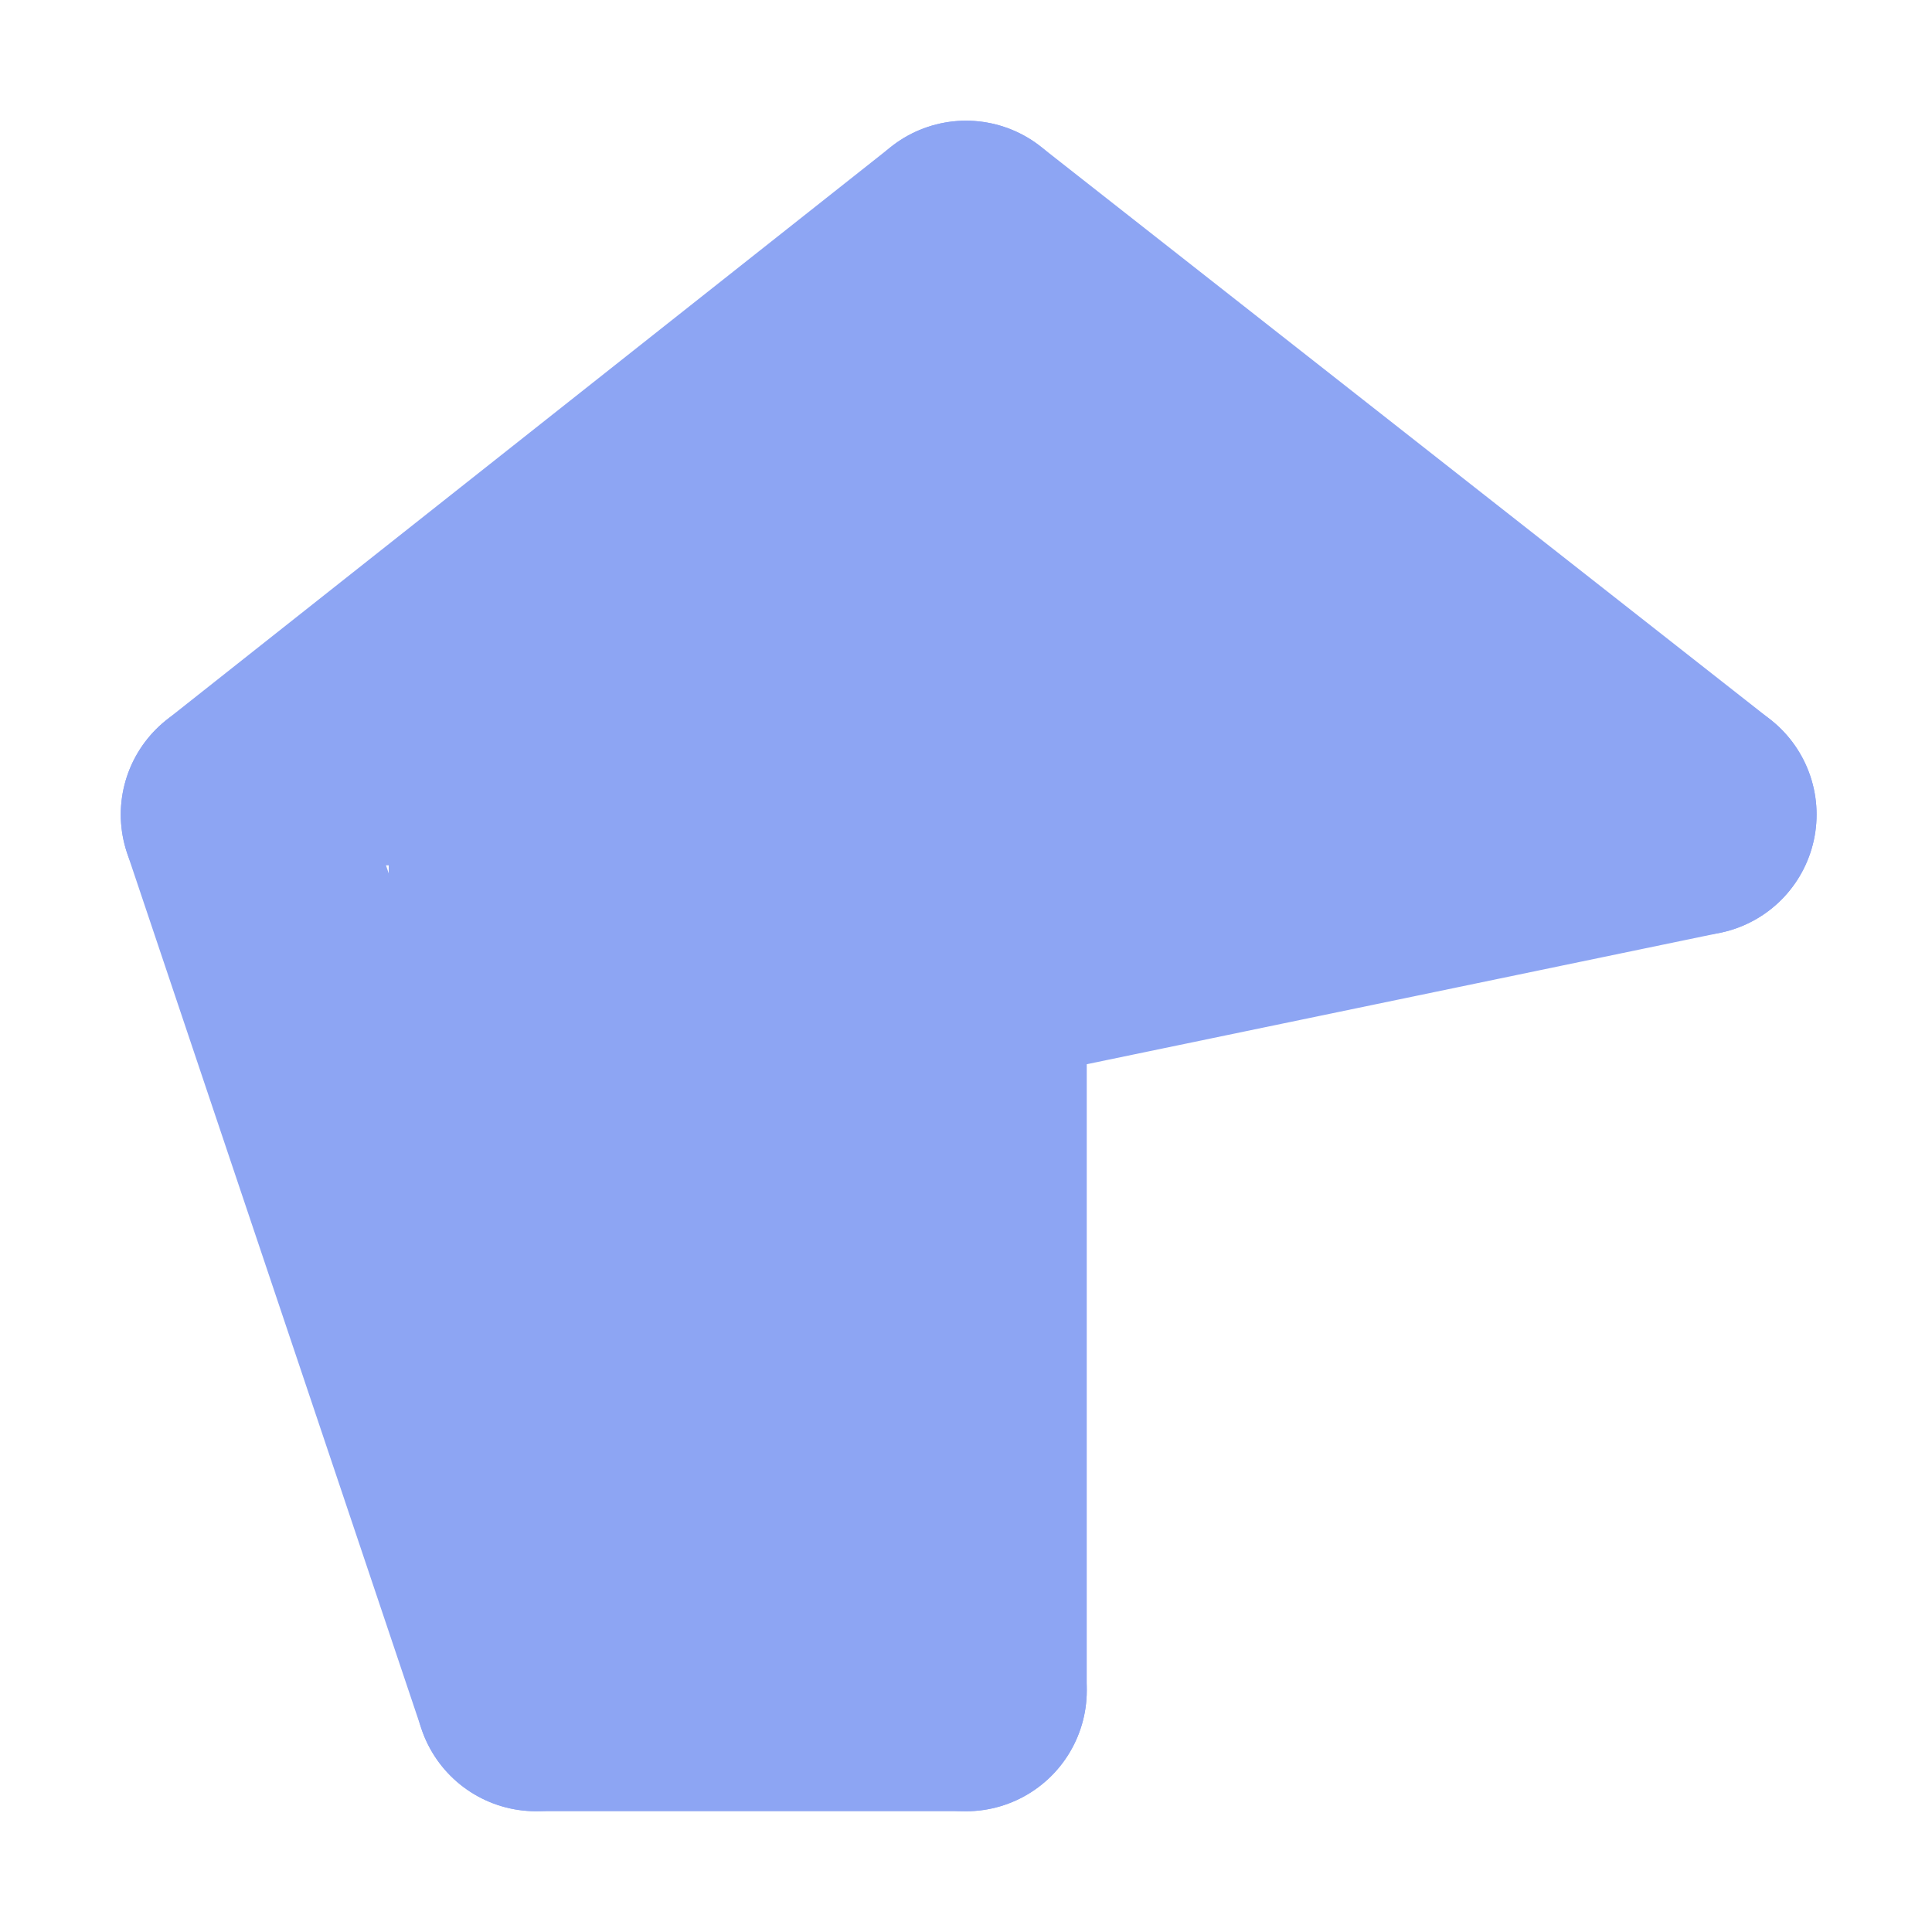
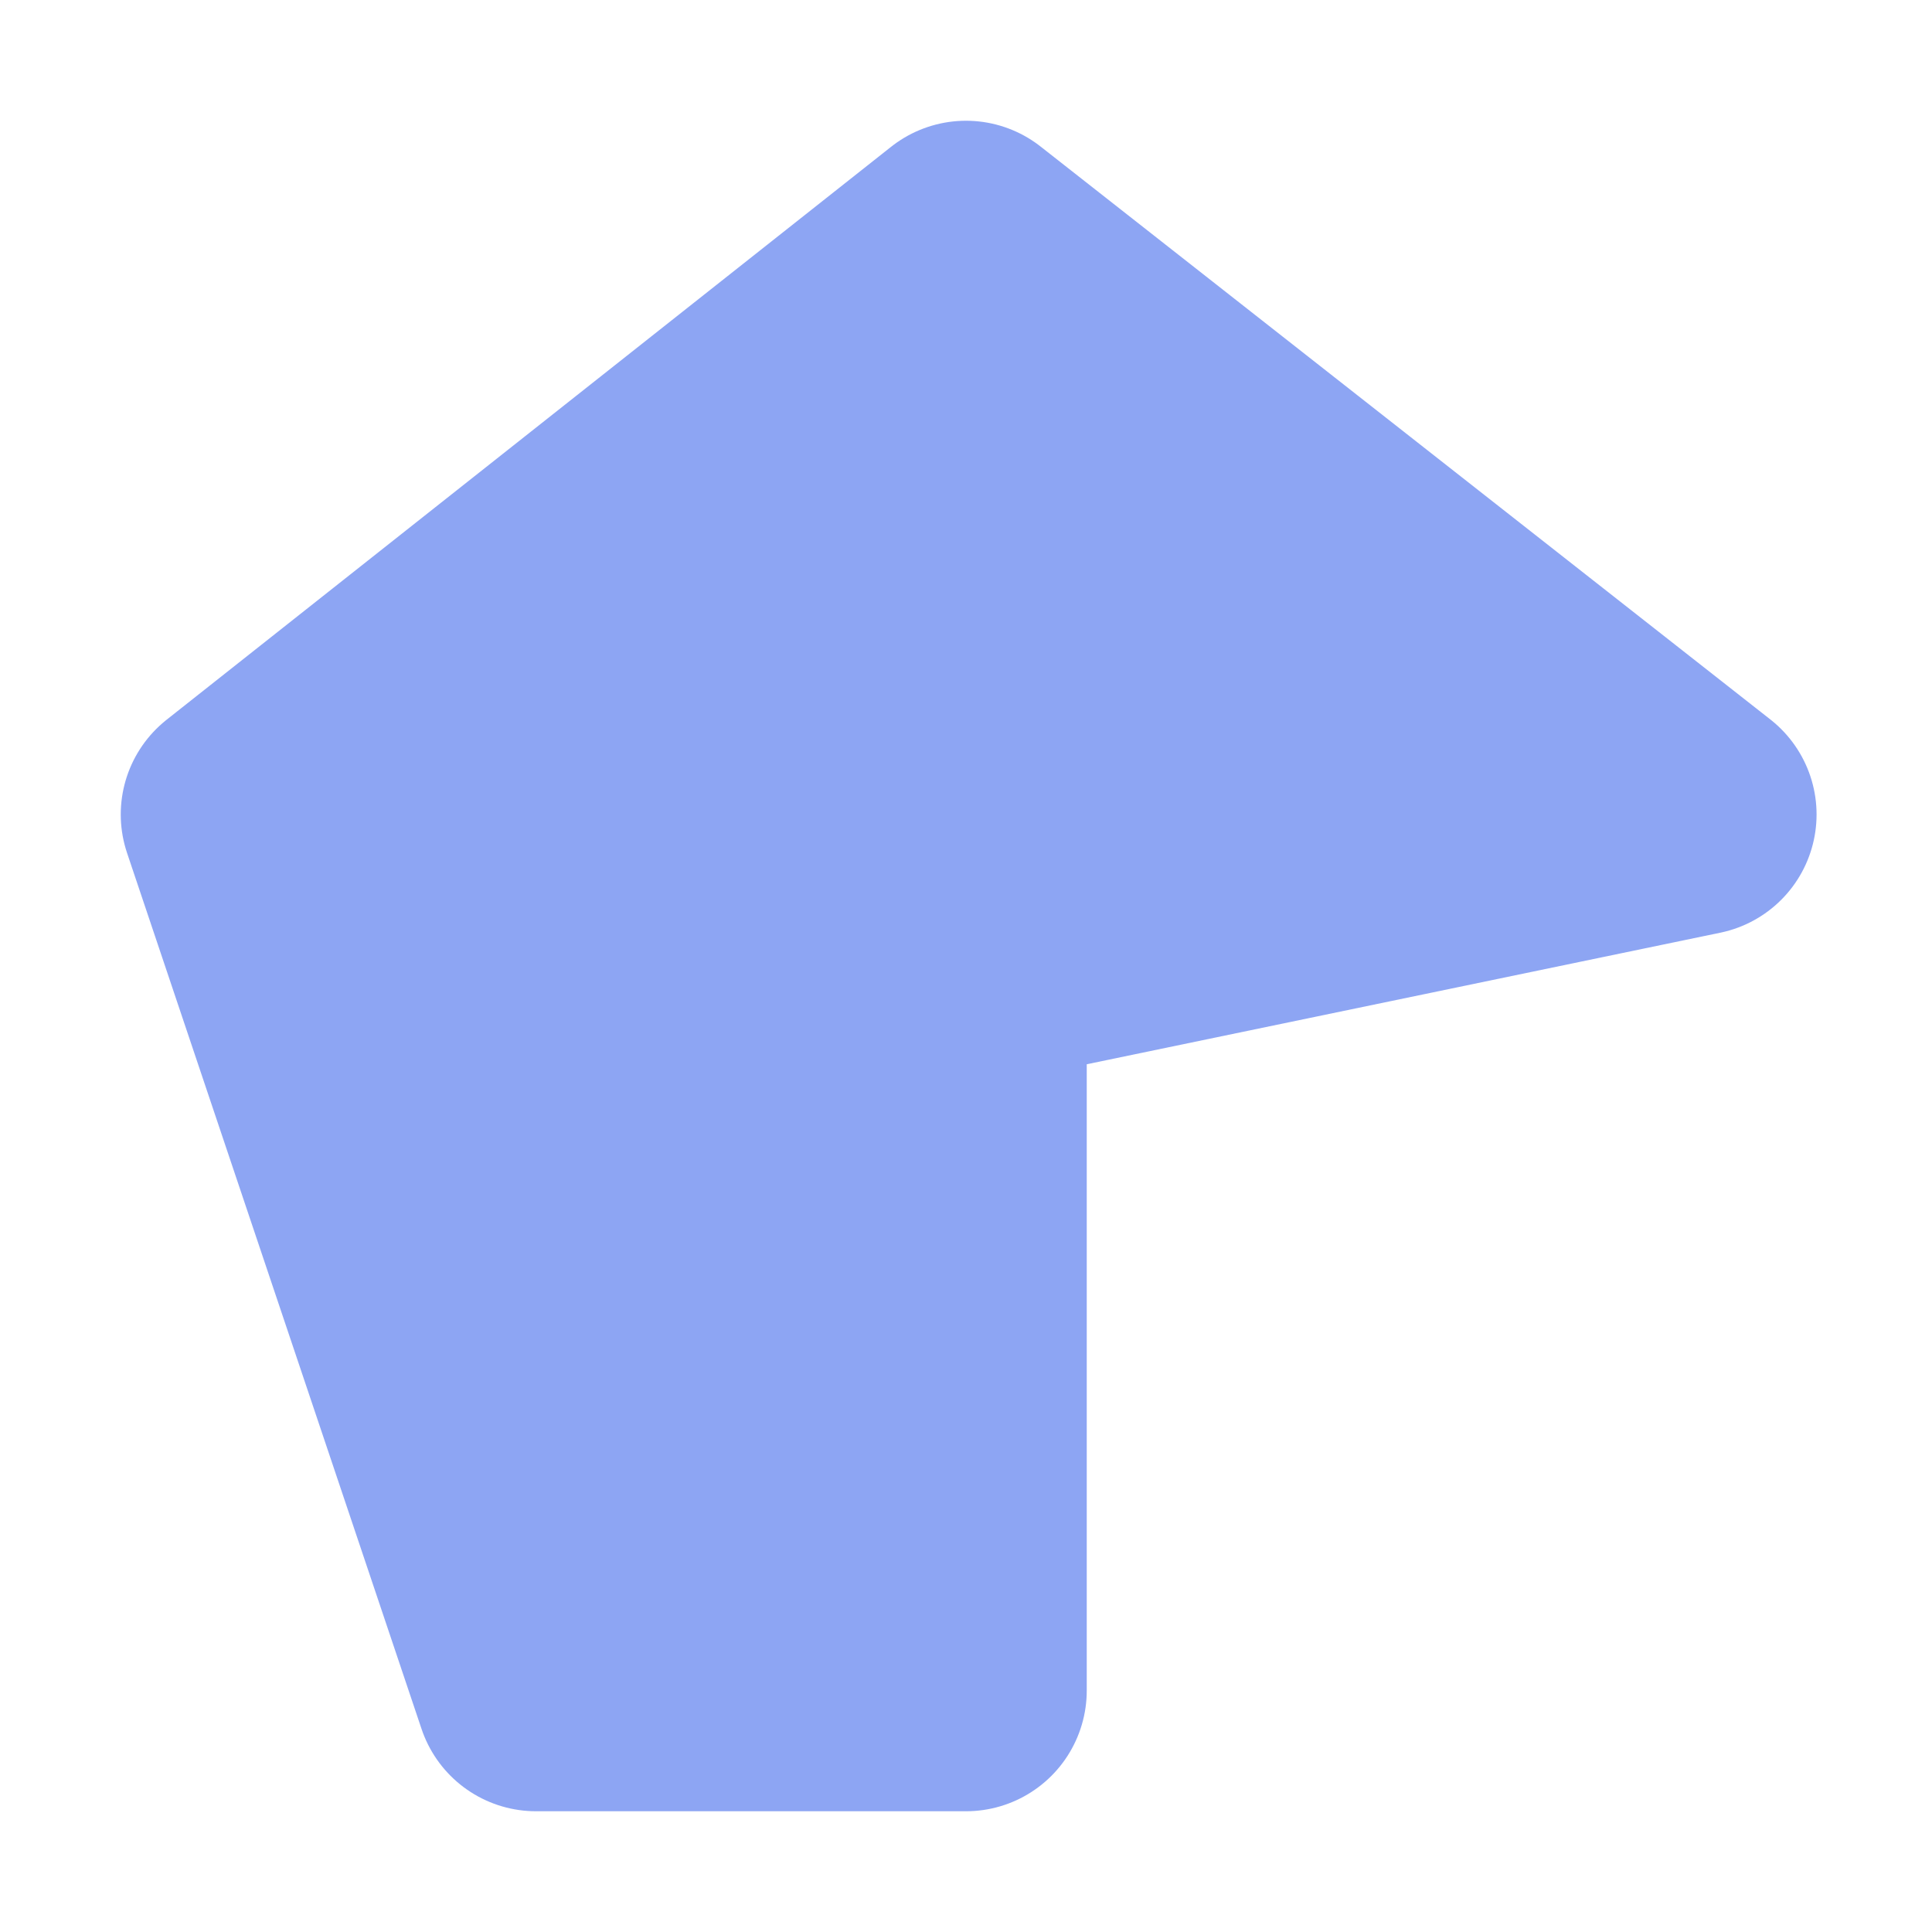
- <svg xmlns="http://www.w3.org/2000/svg" id="elBoasXvNe51" viewBox="0 0 16 16" shape-rendering="geometricPrecision" text-rendering="geometricPrecision">
-   <line x1="-3.022" y1="-2.373" x2="3.022" y2="2.373" transform="translate(11.02225 4.372535)" fill="none" stroke="#8da5f3" stroke-width="2" stroke-linecap="round" />
-   <line x1="1.219" y1="3.627" x2="-1.219" y2="-3.627" transform="translate(3.219347 10.37253)" fill="none" stroke="#8da5f3" stroke-width="2" stroke-linecap="round" />
-   <line x1="-3" y1="2.373" x2="3" y2="-2.373" transform="translate(5 4.372535)" fill="none" stroke="#8da5f3" stroke-width="2" stroke-linecap="round" />
-   <line x1="-1.781" y1="0" x2="1.781" y2="0" transform="translate(6.219347 14)" fill="none" stroke="#8da5f3" stroke-width="2" stroke-linecap="round" />
-   <line x1="0" y1="3" x2="0" y2="-3" transform="translate(8 11)" fill="none" stroke="#8da5f3" stroke-width="2" stroke-linecap="round" />
-   <line x1="3.022" y1="-0.627" x2="-3.022" y2="0.627" transform="matrix(.999968 0 0 1 11.02225 7.372535)" fill="none" stroke="#8da5f3" stroke-width="2" stroke-linecap="round" />
-   <polygon points="0,-3.045 2.637,1.523 -2.637,1.523 0,-3.045" transform="matrix(1.882486 0 0 0.864246 8 5.849904)" fill="#8da5f3" stroke-width="0" />
-   <rect width="4.375" height="6.106" rx="0" ry="0" transform="matrix(1.26936 0 0 1 3.219347 7)" fill="#8da5f3" stroke-width="0" />
+ <svg xmlns="http://www.w3.org/2000/svg" id="e2hvW1IPcrT1" viewBox="0 0 16 16" shape-rendering="geometricPrecision" text-rendering="geometricPrecision">
+   <path d="M2,6.745L4.439,14l3.561-0-0-6l6.044-1.255-6.044-4.745L2,6.745Z" transform="translate(.000001 0.000005)" fill="#8da5f3" stroke="#8da5f3" stroke-width="2" stroke-linejoin="round" />
</svg>
